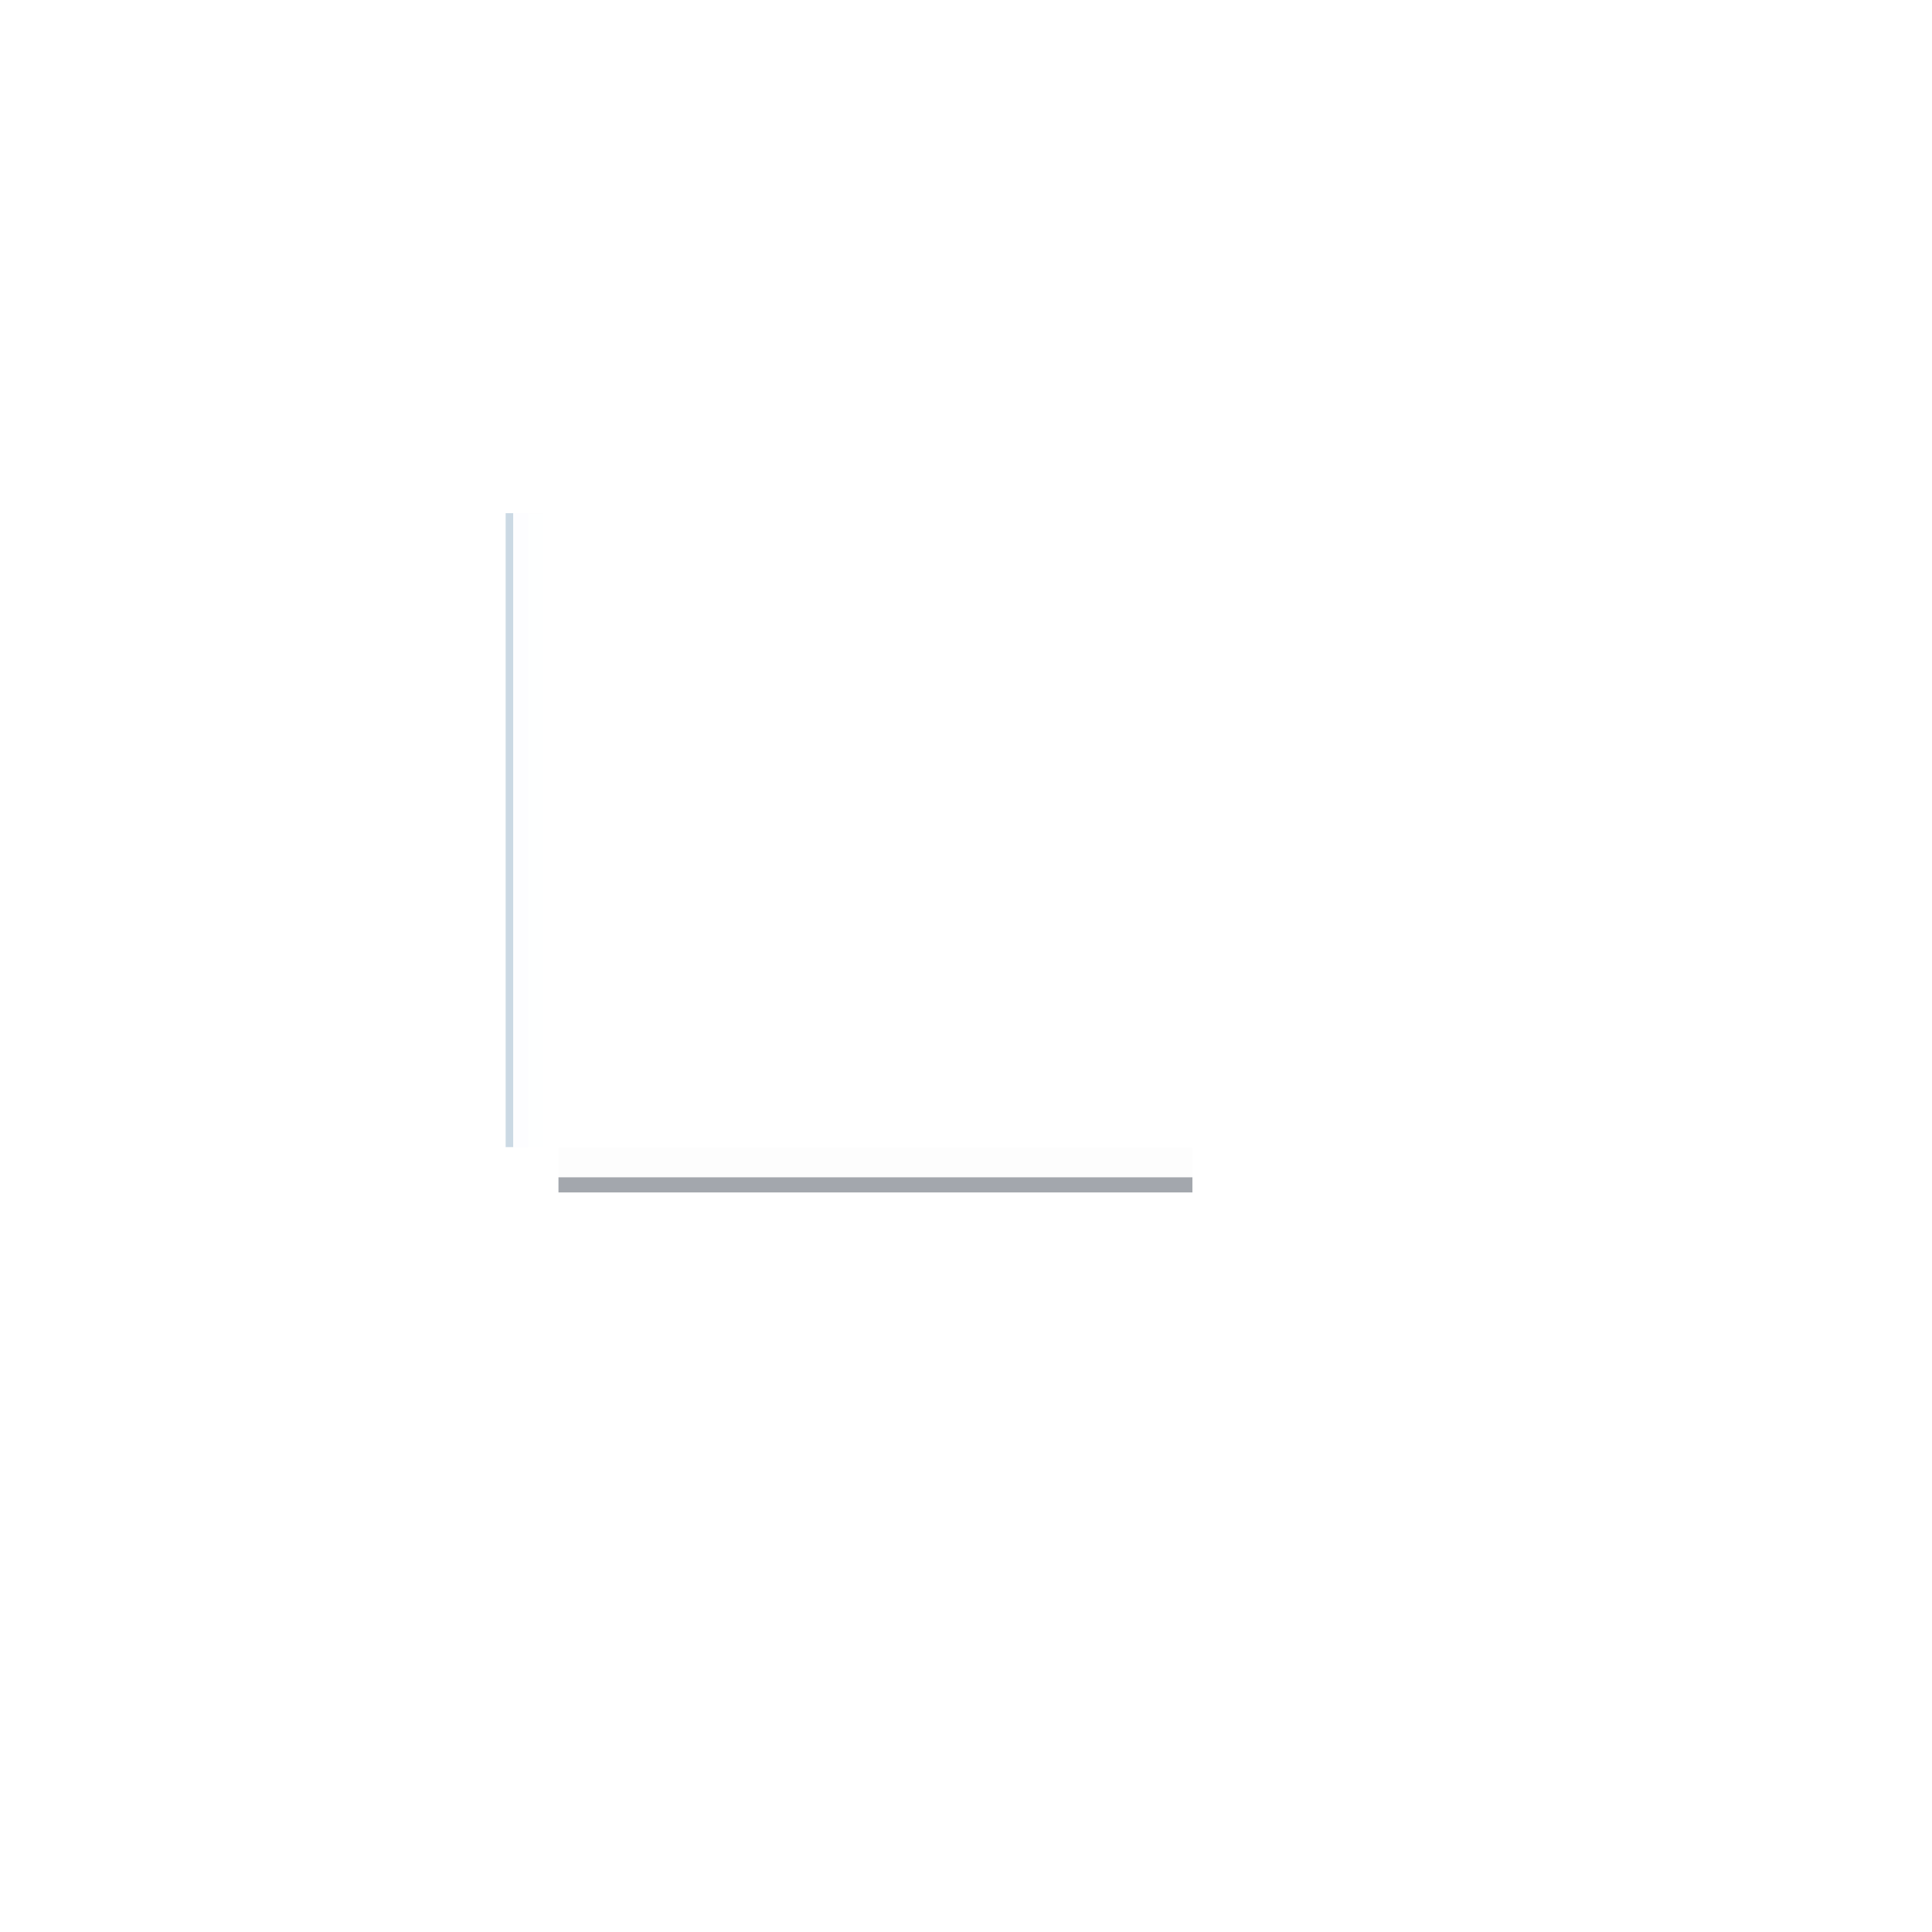
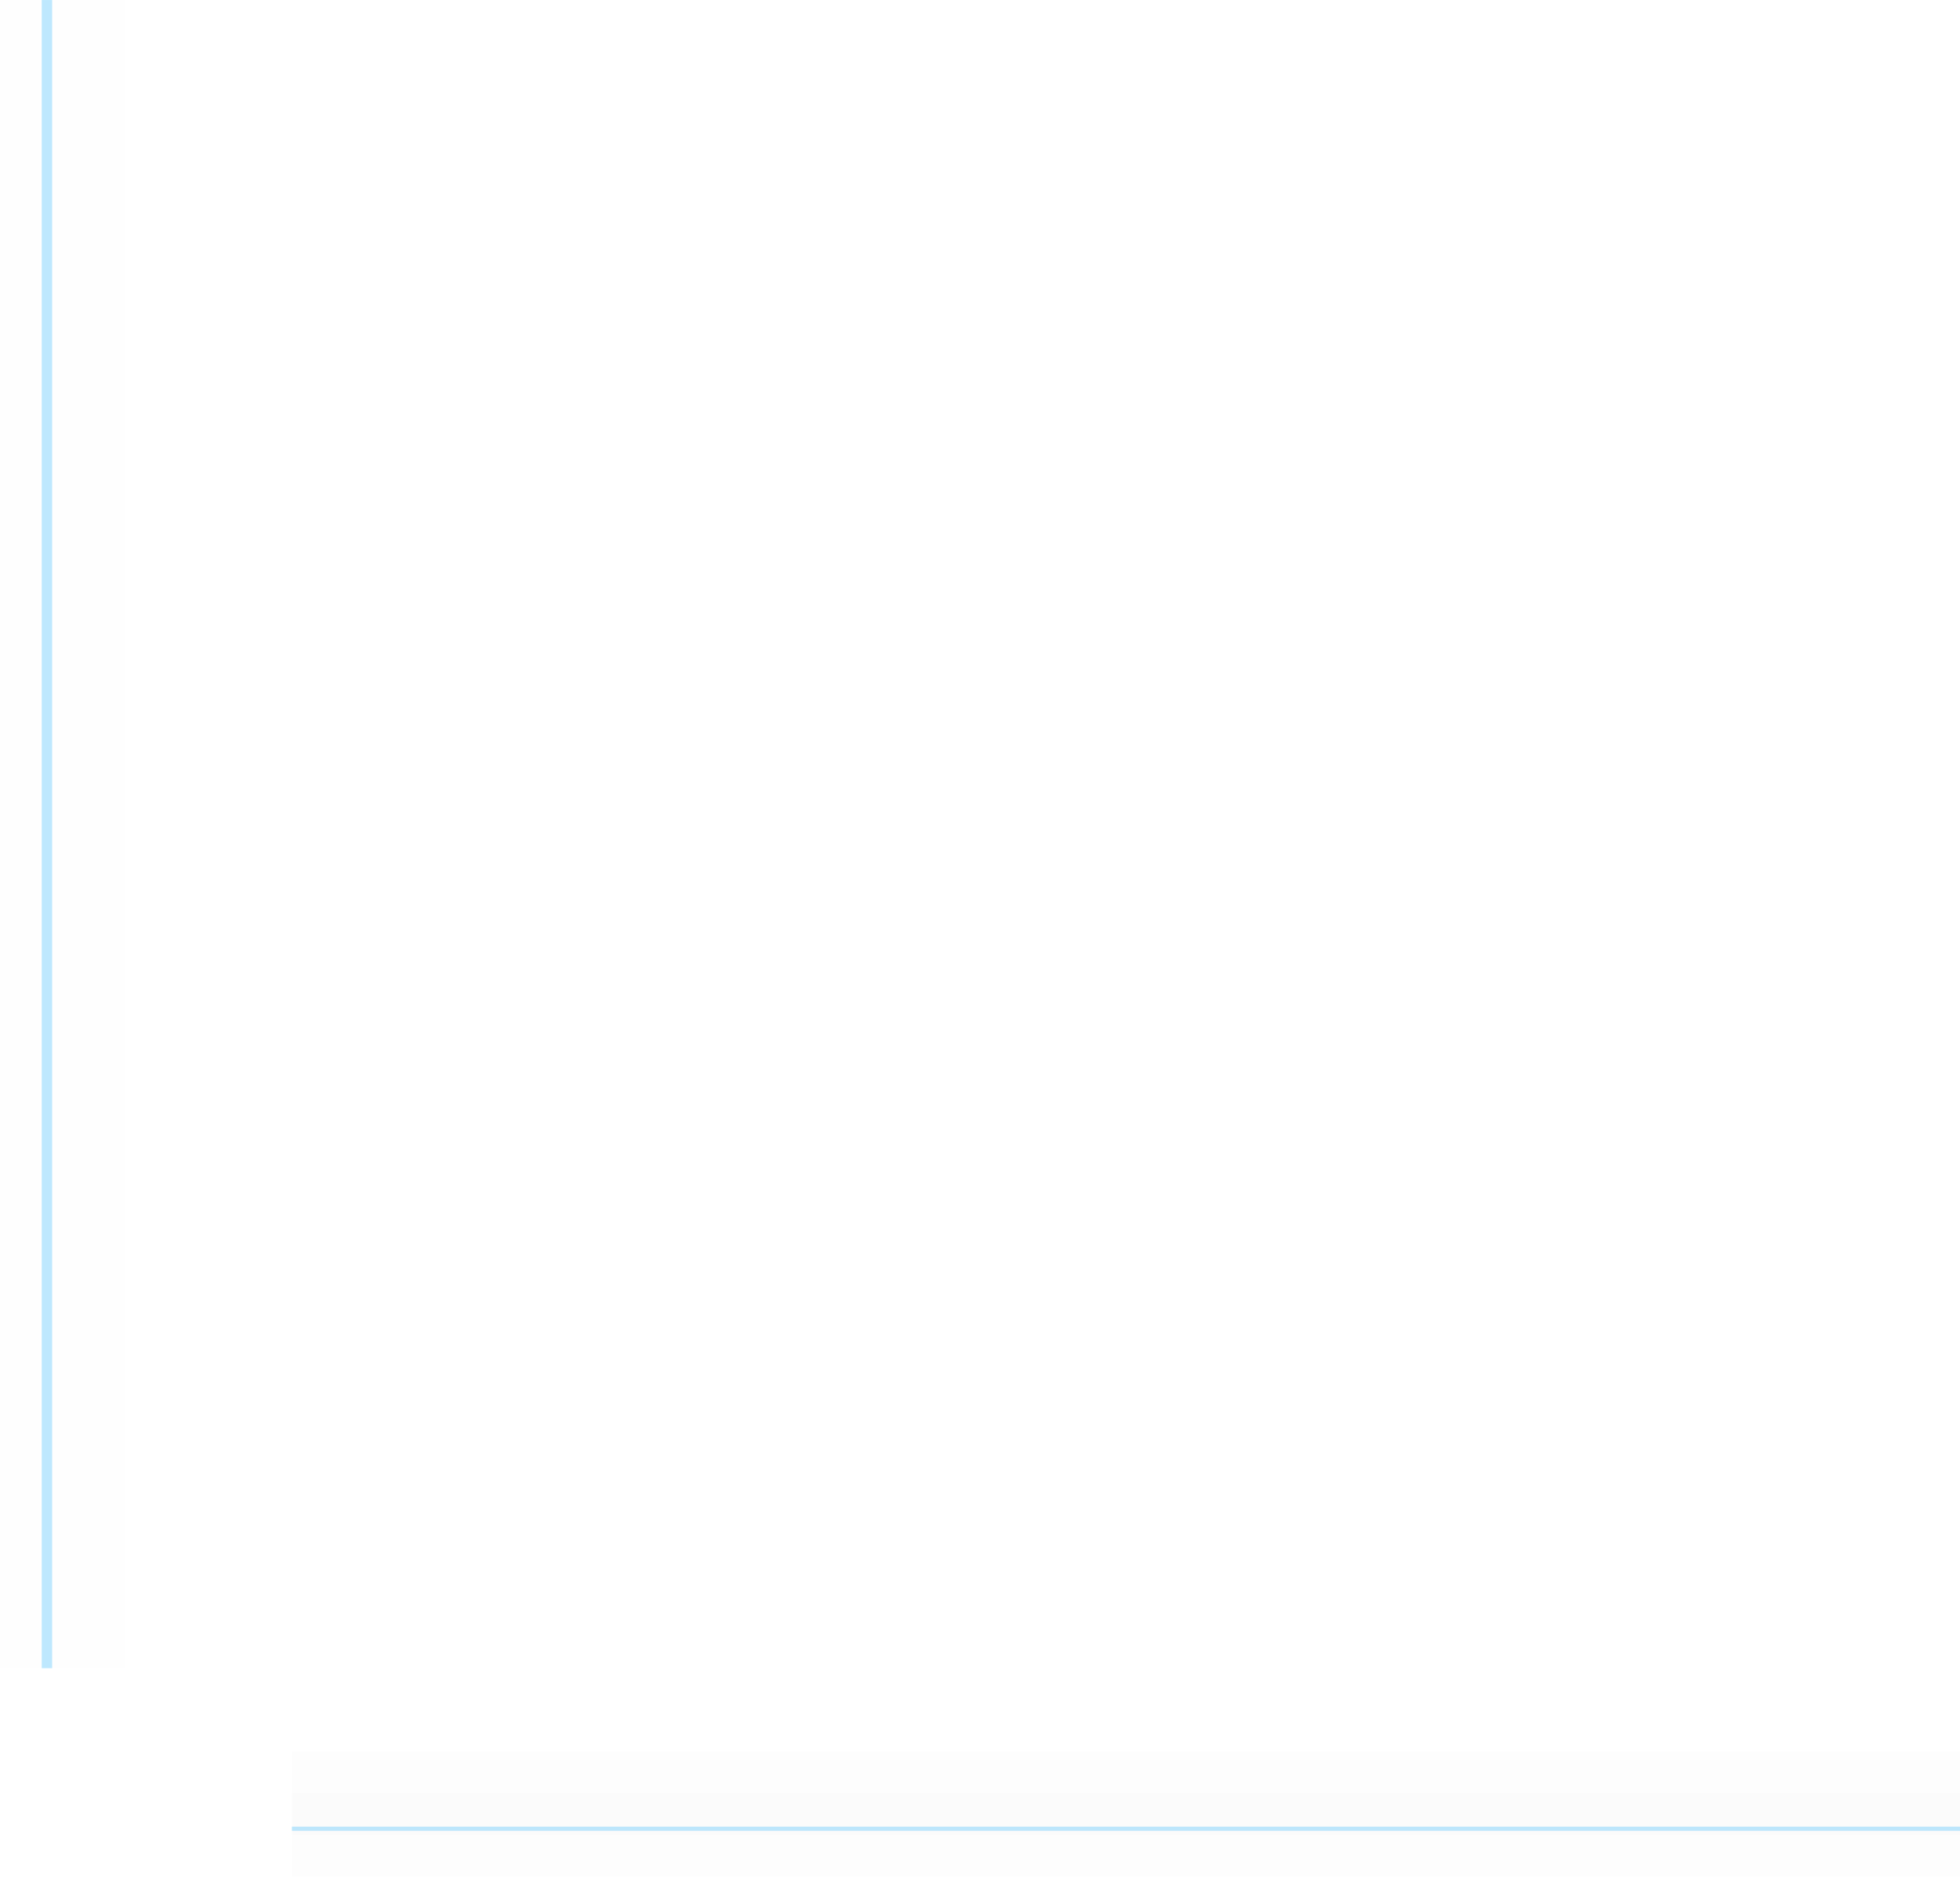
- <svg xmlns="http://www.w3.org/2000/svg" width="128" height="128" id="svg2" version="1.0">
-   <style id="current-color-scheme" type="text/css">.ColorScheme-Highlight { color:#306994; }
- .ColorScheme-Background { color:#192432; }
+ <svg xmlns="http://www.w3.org/2000/svg" width="47" height="45" id="svg2" version="1.0">
+   <defs id="defs4">
+     <style id="current-color-scheme" type="text/css">.ColorScheme-Highlight { color:#00aaff; }
+ .ColorScheme-Text { color:#31363b; }
+ .ColorScheme-Background { color:#eff0f1; }
+ .ColorScheme-ViewText { color:#31363b; }
+ .ColorScheme-ViewBackground { color:#fcfcfc; }
+ .ColorScheme-ViewHover { color:#3daee9; }
+ .ColorScheme-ViewFocus { color:#3daee9; }
+ .ColorScheme-ButtonText { color:#31363b; }
+ .ColorScheme-ButtonBackground { color:#eff0f1; }
+ .ColorScheme-ButtonHover { color:#3daee9; }
+ .ColorScheme-ButtonFocus { color:#3daee9; }
</style>
-   <defs id="defs4">
-     <linearGradient id="linearGradient4213">
-       <stop id="stop4215" offset="0" style="stop-color:#000000;stop-opacity:1;" />
-       <stop id="stop4217" offset="1" style="stop-color:#000000;stop-opacity:0;" />
-     </linearGradient>
-     <linearGradient id="linearGradient3272">
-       <stop style="stop-color:white;stop-opacity:1;" offset="0" id="stop3274" />
-       <stop style="stop-color:white;stop-opacity:0;" offset="1" id="stop3276" />
-     </linearGradient>
  </defs>
-   <g id="layer1">
-     <g id="horizontal-line" transform="translate(26,45)" style="fill:#000000;fill-opacity:1">
-       <rect style="opacity:1;fill:#000000;fill-opacity:0.01;fill-rule:nonzero;stroke:none;stroke-width:1;stroke-linecap:round;stroke-linejoin:round;stroke-miterlimit:4;stroke-dasharray:none;stroke-dashoffset:0;stroke-opacity:1" id="rect4223" width="42" height="1" x="11" y="32" />
-       <rect y="33" x="11" height="1" width="42" id="rect4209" style="stroke-opacity:1;stroke-dashoffset:0;stroke-dasharray:none;stroke-miterlimit:4;stroke-linejoin:round;stroke-linecap:round;stroke-width:1;stroke:none;fill-rule:nonzero;fill-opacity:0.4;fill:currentColor;opacity:1;" class="ColorScheme-Background" />
-       <rect style="opacity:0.009;fill:#000000;fill-opacity:1;fill-rule:nonzero;stroke:none;stroke-width:1;stroke-linecap:round;stroke-linejoin:round;stroke-miterlimit:4;stroke-dasharray:none;stroke-dashoffset:0;stroke-opacity:1" id="rect2706" width="42" height="1" x="11" y="31" />
+   <g id="layer1" transform="translate(-28,-14)">
+     <g id="vertical-line" transform="translate(-4.96875,0.40625)">
+       <path style="color:#31363b;opacity:0.01;fill:currentColor;fill-opacity:0.3;stroke:none" d="m 32.969,13.594 v 40 h 3 v -40 z" id="path2993" class="ColorScheme-Text" />
+       <path style="color:#eff0f1;opacity:0.01;fill:currentColor;fill-opacity:0.1;stroke:none;stroke-width:1" d="m 33.969,13.594 v 40 h 1 v -40 z" id="path3785" class="ColorScheme-Background" />
+       <path id="path2998" d="m 33.969,13.594 v 40 h 0.25 v -40 z" style="stroke-width:0.5;stroke:none;fill-opacity:0.25;fill:currentColor;" class="ColorScheme-Highlight" />
    </g>
-     <g id="vertical-line" transform="translate(26,45)">
-       <rect transform="rotate(-90)" y="8" x="-31" height="1" width="42" id="rect4227" style="opacity:0.01;fill:#0000ff;fill-opacity:1;fill-rule:nonzero;stroke:none;stroke-width:1;stroke-linecap:round;stroke-linejoin:round;stroke-miterlimit:4;stroke-dasharray:none;stroke-dashoffset:0;stroke-opacity:1" />
-       <rect transform="rotate(-90)" style="opacity:0.005;fill:#008080;fill-opacity:1;fill-rule:nonzero;stroke:none;stroke-width:1;stroke-linecap:round;stroke-linejoin:round;stroke-miterlimit:4;stroke-dasharray:none;stroke-dashoffset:0;stroke-opacity:1" id="rect4229" width="42" height="1" x="-31" y="9" />
-       <rect y="7.5" x="-31" height="0.5" width="42" id="rect2721" style="stroke-opacity:1;stroke-dashoffset:0;stroke-dasharray:none;stroke-miterlimit:4;stroke-linejoin:round;stroke-linecap:round;stroke-width:0.707;stroke:none;fill-rule:nonzero;fill-opacity:1;fill:currentColor;opacity:0.251;" transform="rotate(-90)" class="ColorScheme-Highlight" />
+     <g id="horizontal-line" transform="translate(-0.690972,0.471)" style="fill:#00101a;fill-opacity:1">
+       <path class="ColorScheme-Text" id="path3767" d="m 75.691,55.529 h -40 v 3 h 40 z" style="color:#31363b;opacity:0.01;fill:#00070a;fill-opacity:1;stroke:none" />
+       <path style="color:#eff0f1;opacity:1;fill:#002133;fill-opacity:0.01;stroke:none" d="m 75.691,56.529 h -40 v 1 h 40 z" id="path2992" class="ColorScheme-Background" />
+       <path id="path3787" d="m 75.691,57.329 h -40 v 0.1 h 40 z" style="stroke-width:0.316;stroke:none;fill-opacity:0.25;fill:currentColor;" class="ColorScheme-Highlight" />
    </g>
  </g>
</svg>
